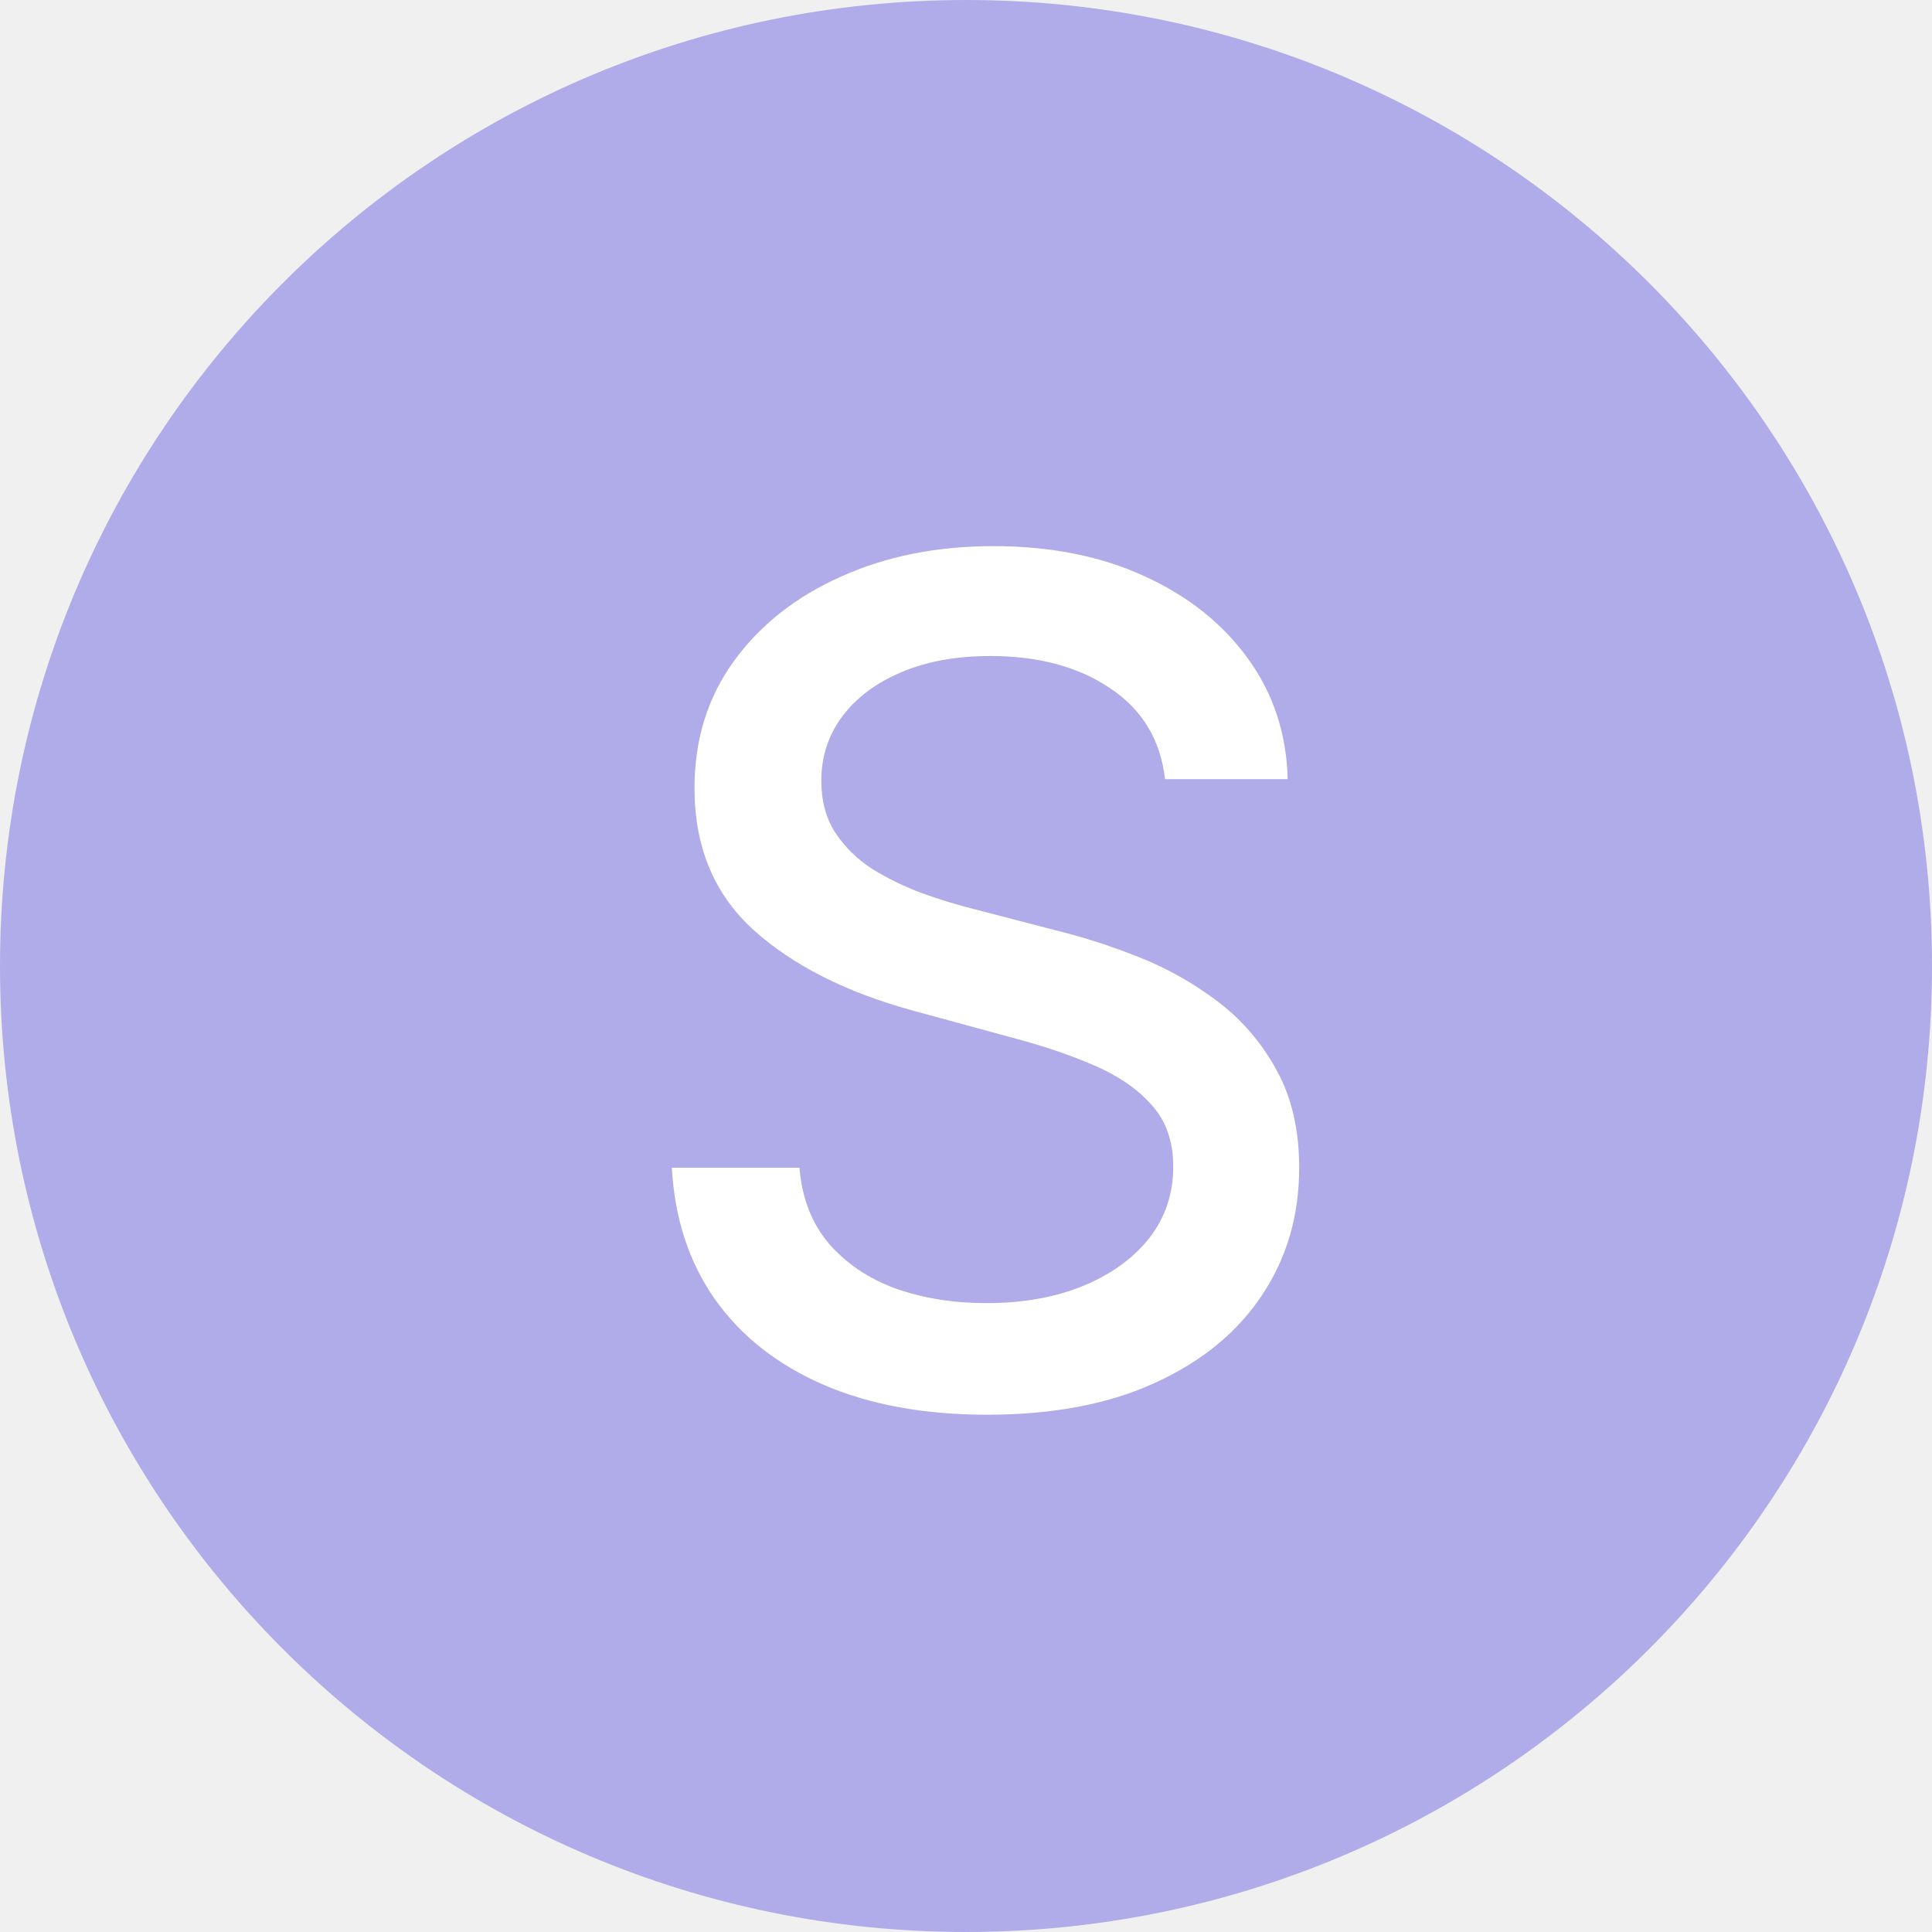
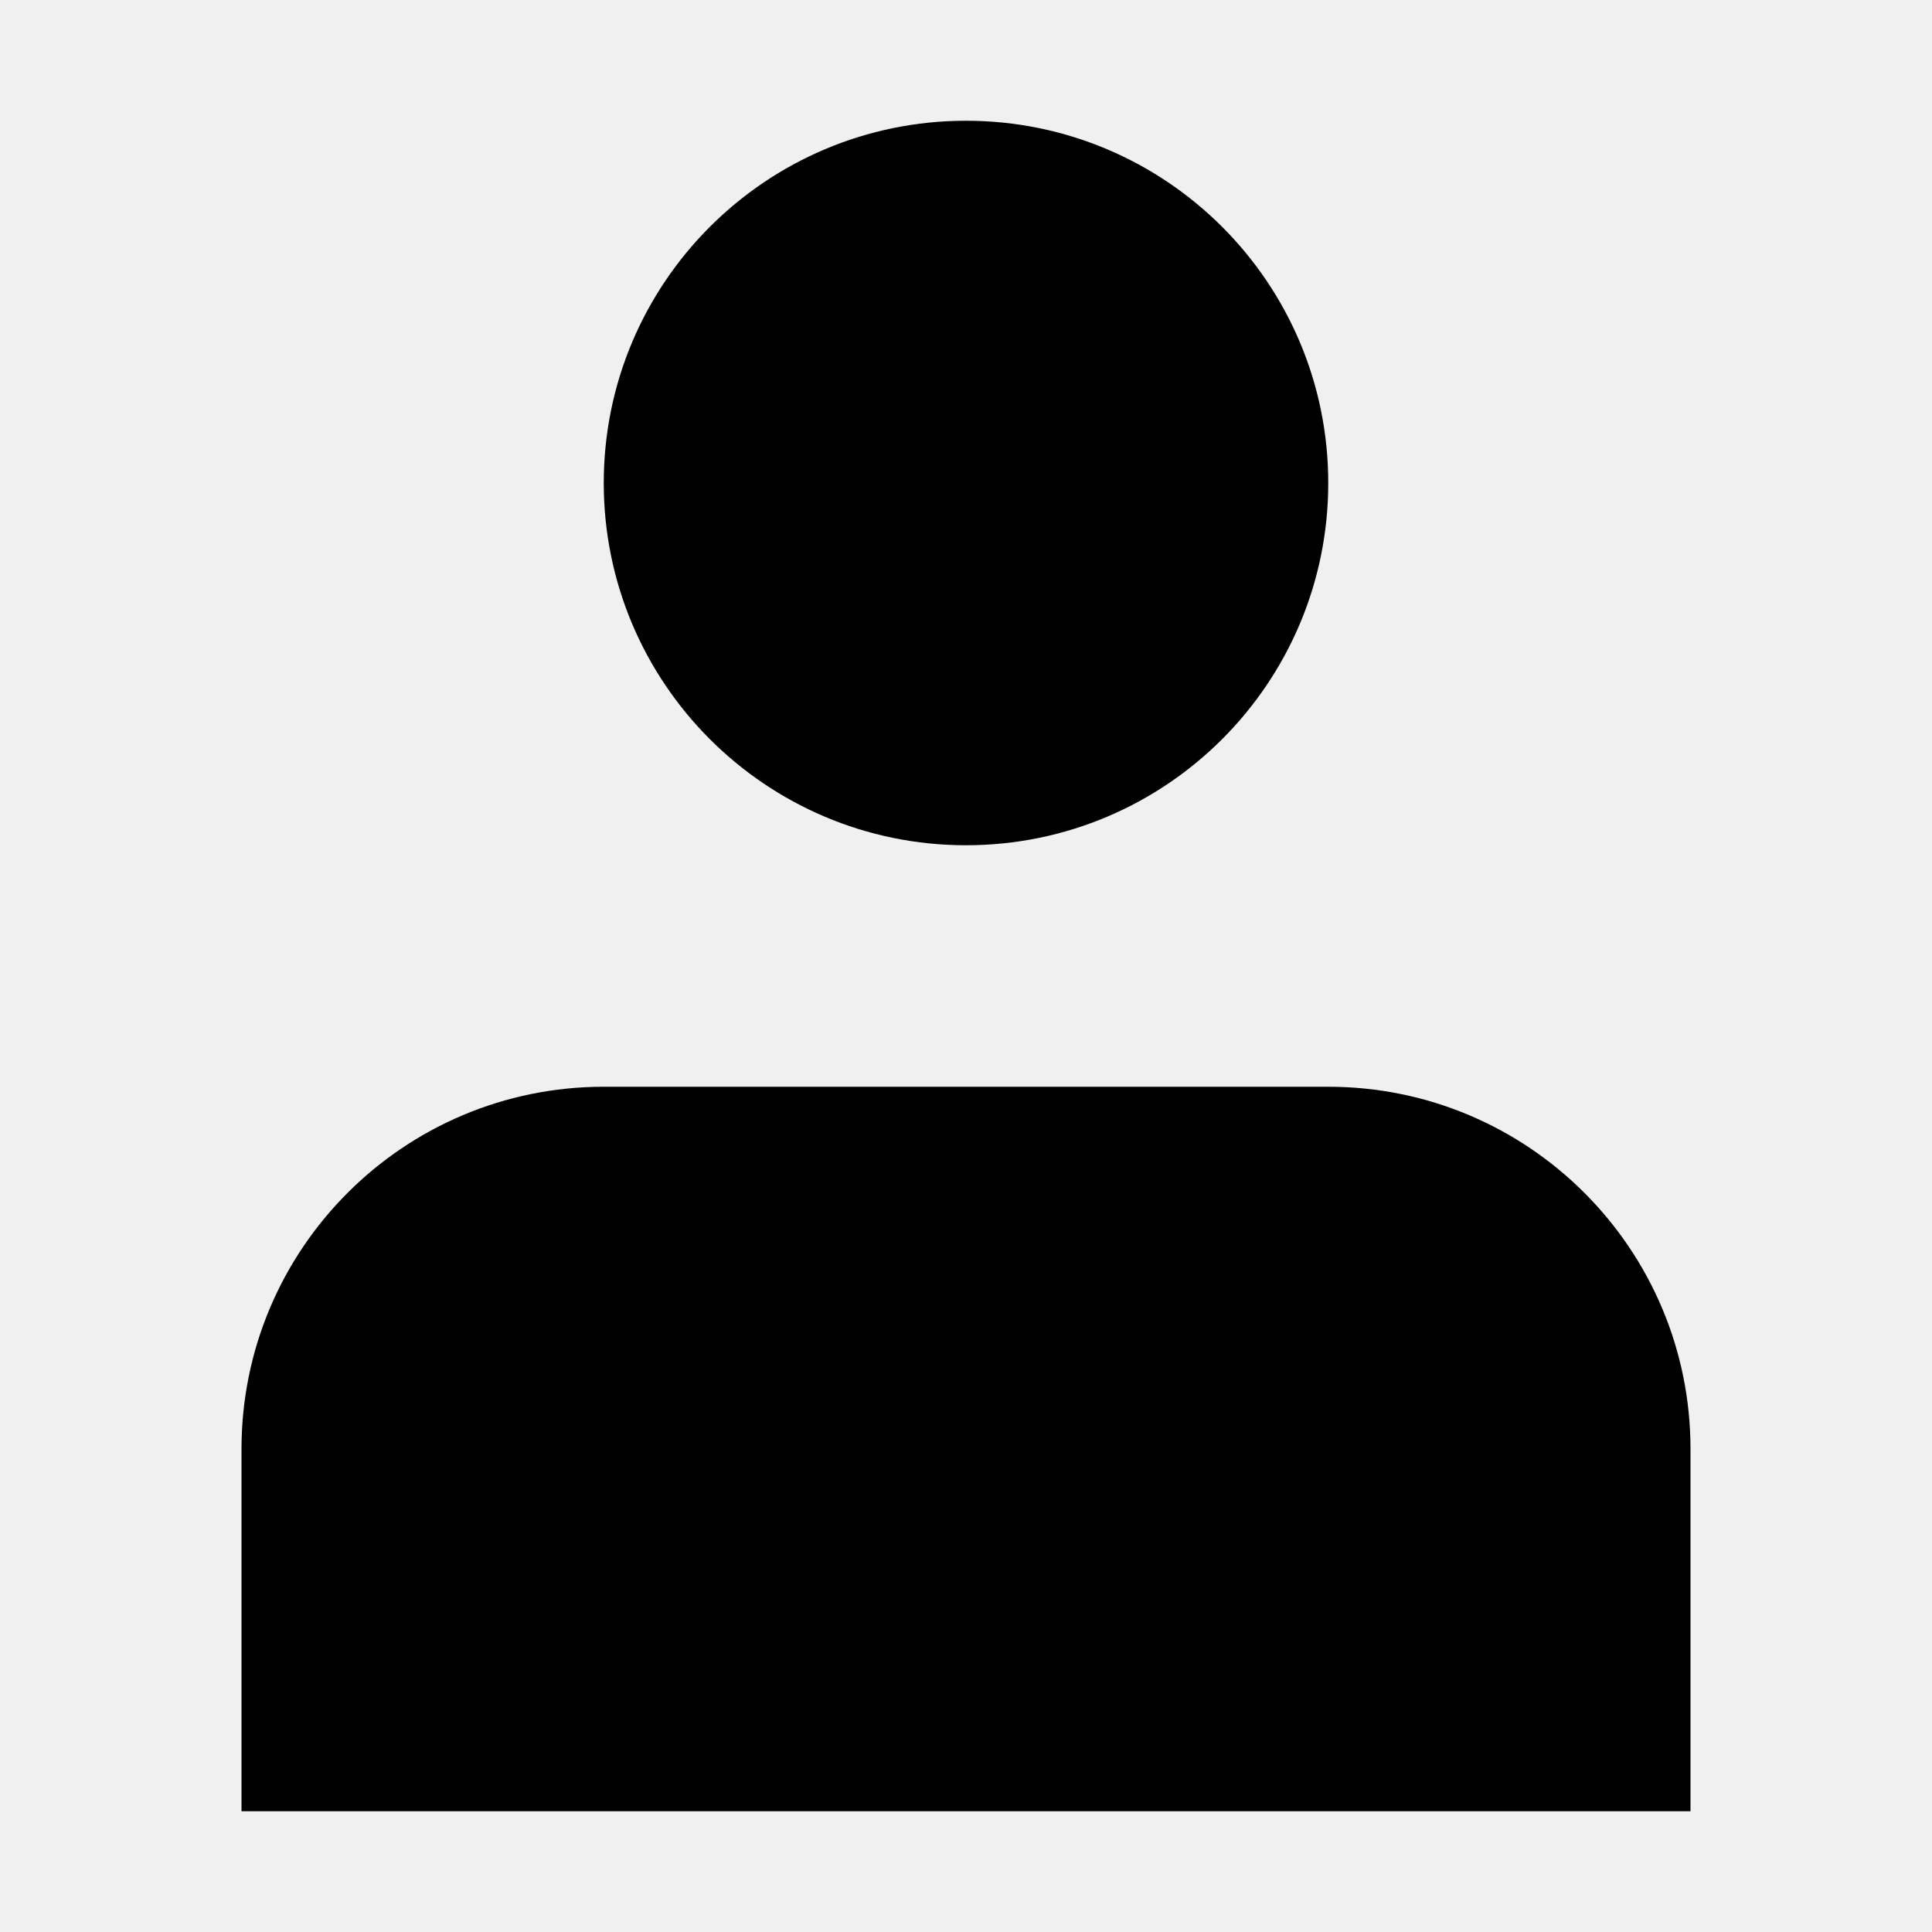
- <svg xmlns="http://www.w3.org/2000/svg" width="40" height="40" viewBox="0 0 40 40" fill="none">
-   <rect width="40" height="40" rx="20" fill="#B0ACE9" />
-   <path d="M24.12 16.131C24.029 15.324 23.654 14.699 22.995 14.256C22.336 13.807 21.506 13.582 20.506 13.582C19.791 13.582 19.171 13.696 18.648 13.923C18.126 14.145 17.72 14.452 17.43 14.844C17.146 15.23 17.004 15.671 17.004 16.165C17.004 16.579 17.1 16.938 17.293 17.239C17.492 17.54 17.751 17.793 18.069 17.997C18.393 18.196 18.739 18.364 19.109 18.5C19.478 18.631 19.833 18.739 20.174 18.824L21.879 19.267C22.436 19.403 23.006 19.588 23.592 19.821C24.177 20.054 24.72 20.361 25.22 20.741C25.72 21.122 26.123 21.594 26.43 22.156C26.742 22.719 26.898 23.392 26.898 24.176C26.898 25.165 26.643 26.043 26.131 26.81C25.626 27.577 24.89 28.182 23.924 28.625C22.964 29.068 21.802 29.29 20.438 29.29C19.131 29.29 18.001 29.082 17.046 28.668C16.092 28.253 15.345 27.665 14.805 26.903C14.265 26.136 13.967 25.227 13.91 24.176H16.552C16.603 24.807 16.808 25.332 17.166 25.753C17.529 26.168 17.992 26.477 18.555 26.682C19.123 26.881 19.745 26.98 20.421 26.98C21.166 26.98 21.828 26.864 22.407 26.631C22.992 26.392 23.453 26.062 23.788 25.642C24.123 25.216 24.291 24.719 24.291 24.151C24.291 23.634 24.143 23.21 23.847 22.881C23.558 22.551 23.163 22.278 22.663 22.062C22.168 21.847 21.609 21.656 20.984 21.491L18.921 20.929C17.523 20.548 16.416 19.989 15.597 19.25C14.785 18.511 14.379 17.534 14.379 16.318C14.379 15.312 14.651 14.435 15.197 13.685C15.742 12.935 16.481 12.352 17.413 11.938C18.345 11.517 19.396 11.307 20.566 11.307C21.748 11.307 22.791 11.514 23.694 11.929C24.603 12.344 25.319 12.915 25.842 13.642C26.364 14.364 26.637 15.193 26.66 16.131H24.12Z" fill="white" />
+ <svg xmlns="http://www.w3.org/2000/svg" width="800px" height="800px" viewBox="0 0 16 16" fill="none">
+   <path d="M8 7C9.657 7 11 5.657 11 4C11 2.343 9.657 1 8 1C6.343 1 5 2.343 5 4C5 5.657 6.343 7 8 7Z" fill="#000000" />
+   <path d="M14 12C14 10.343 12.657 9 11 9H5C3.343 9 2 10.343 2 12V15H14V12Z" fill="#000000" />
</svg>
